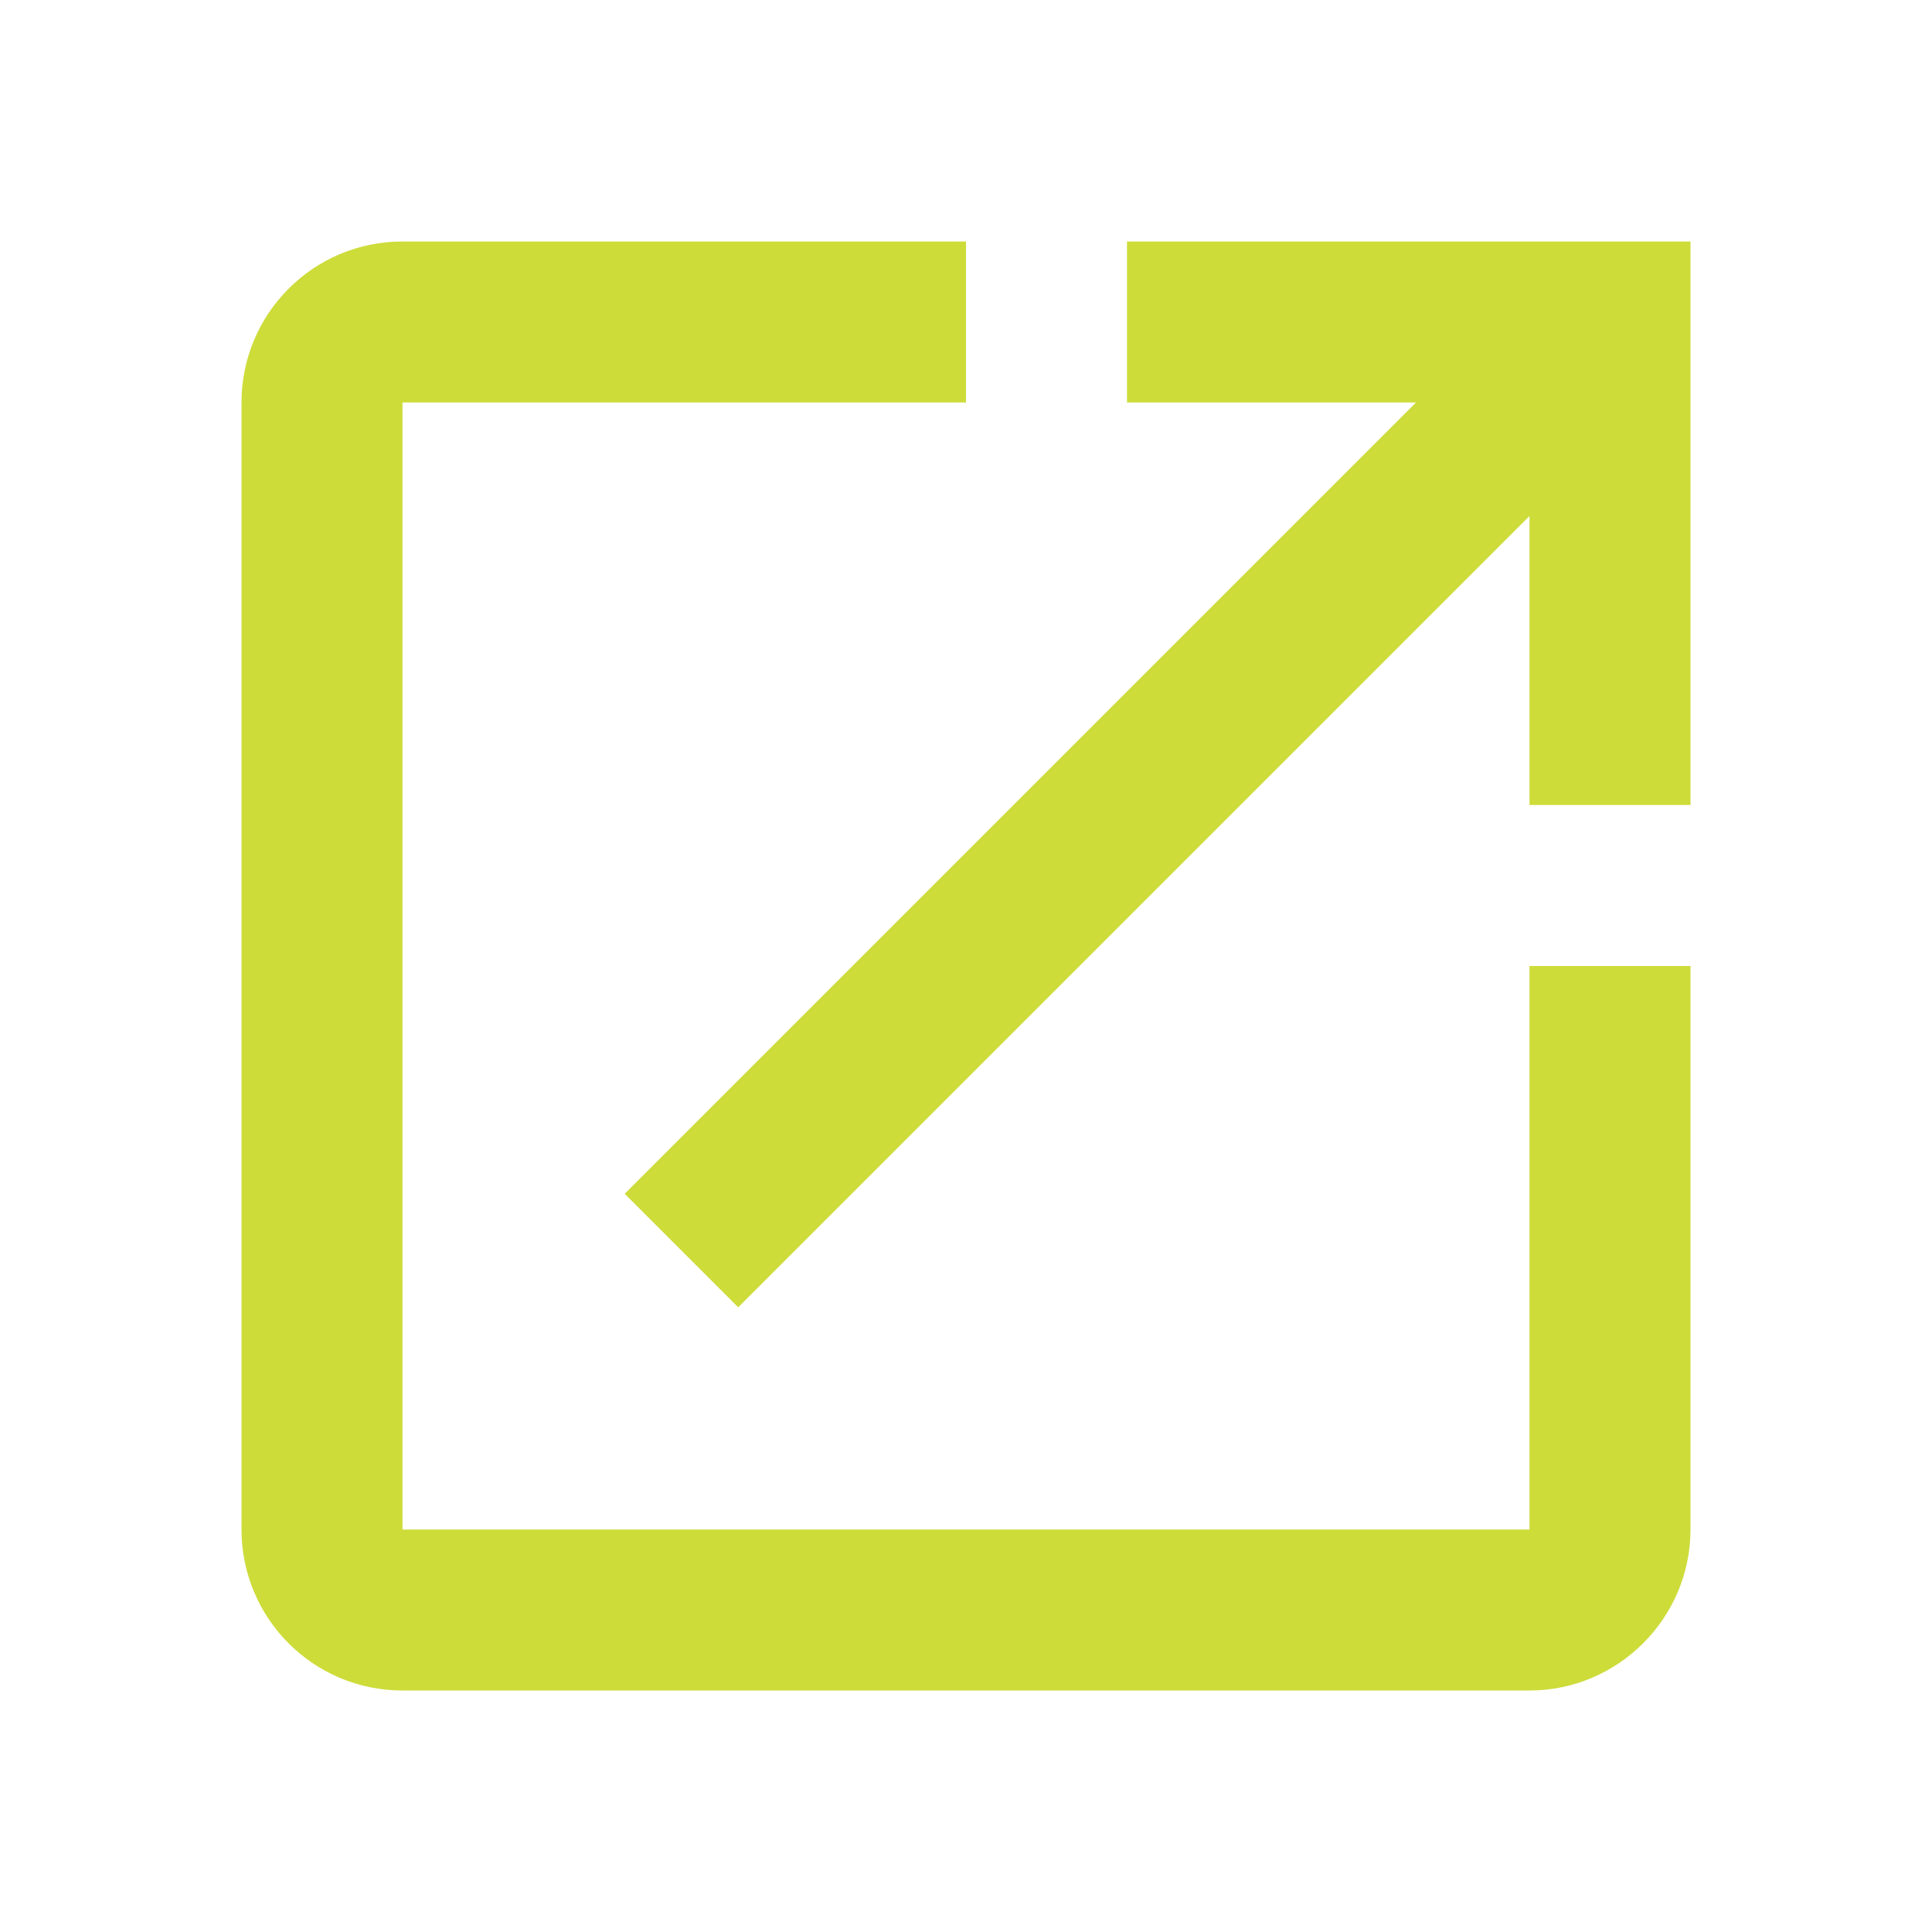
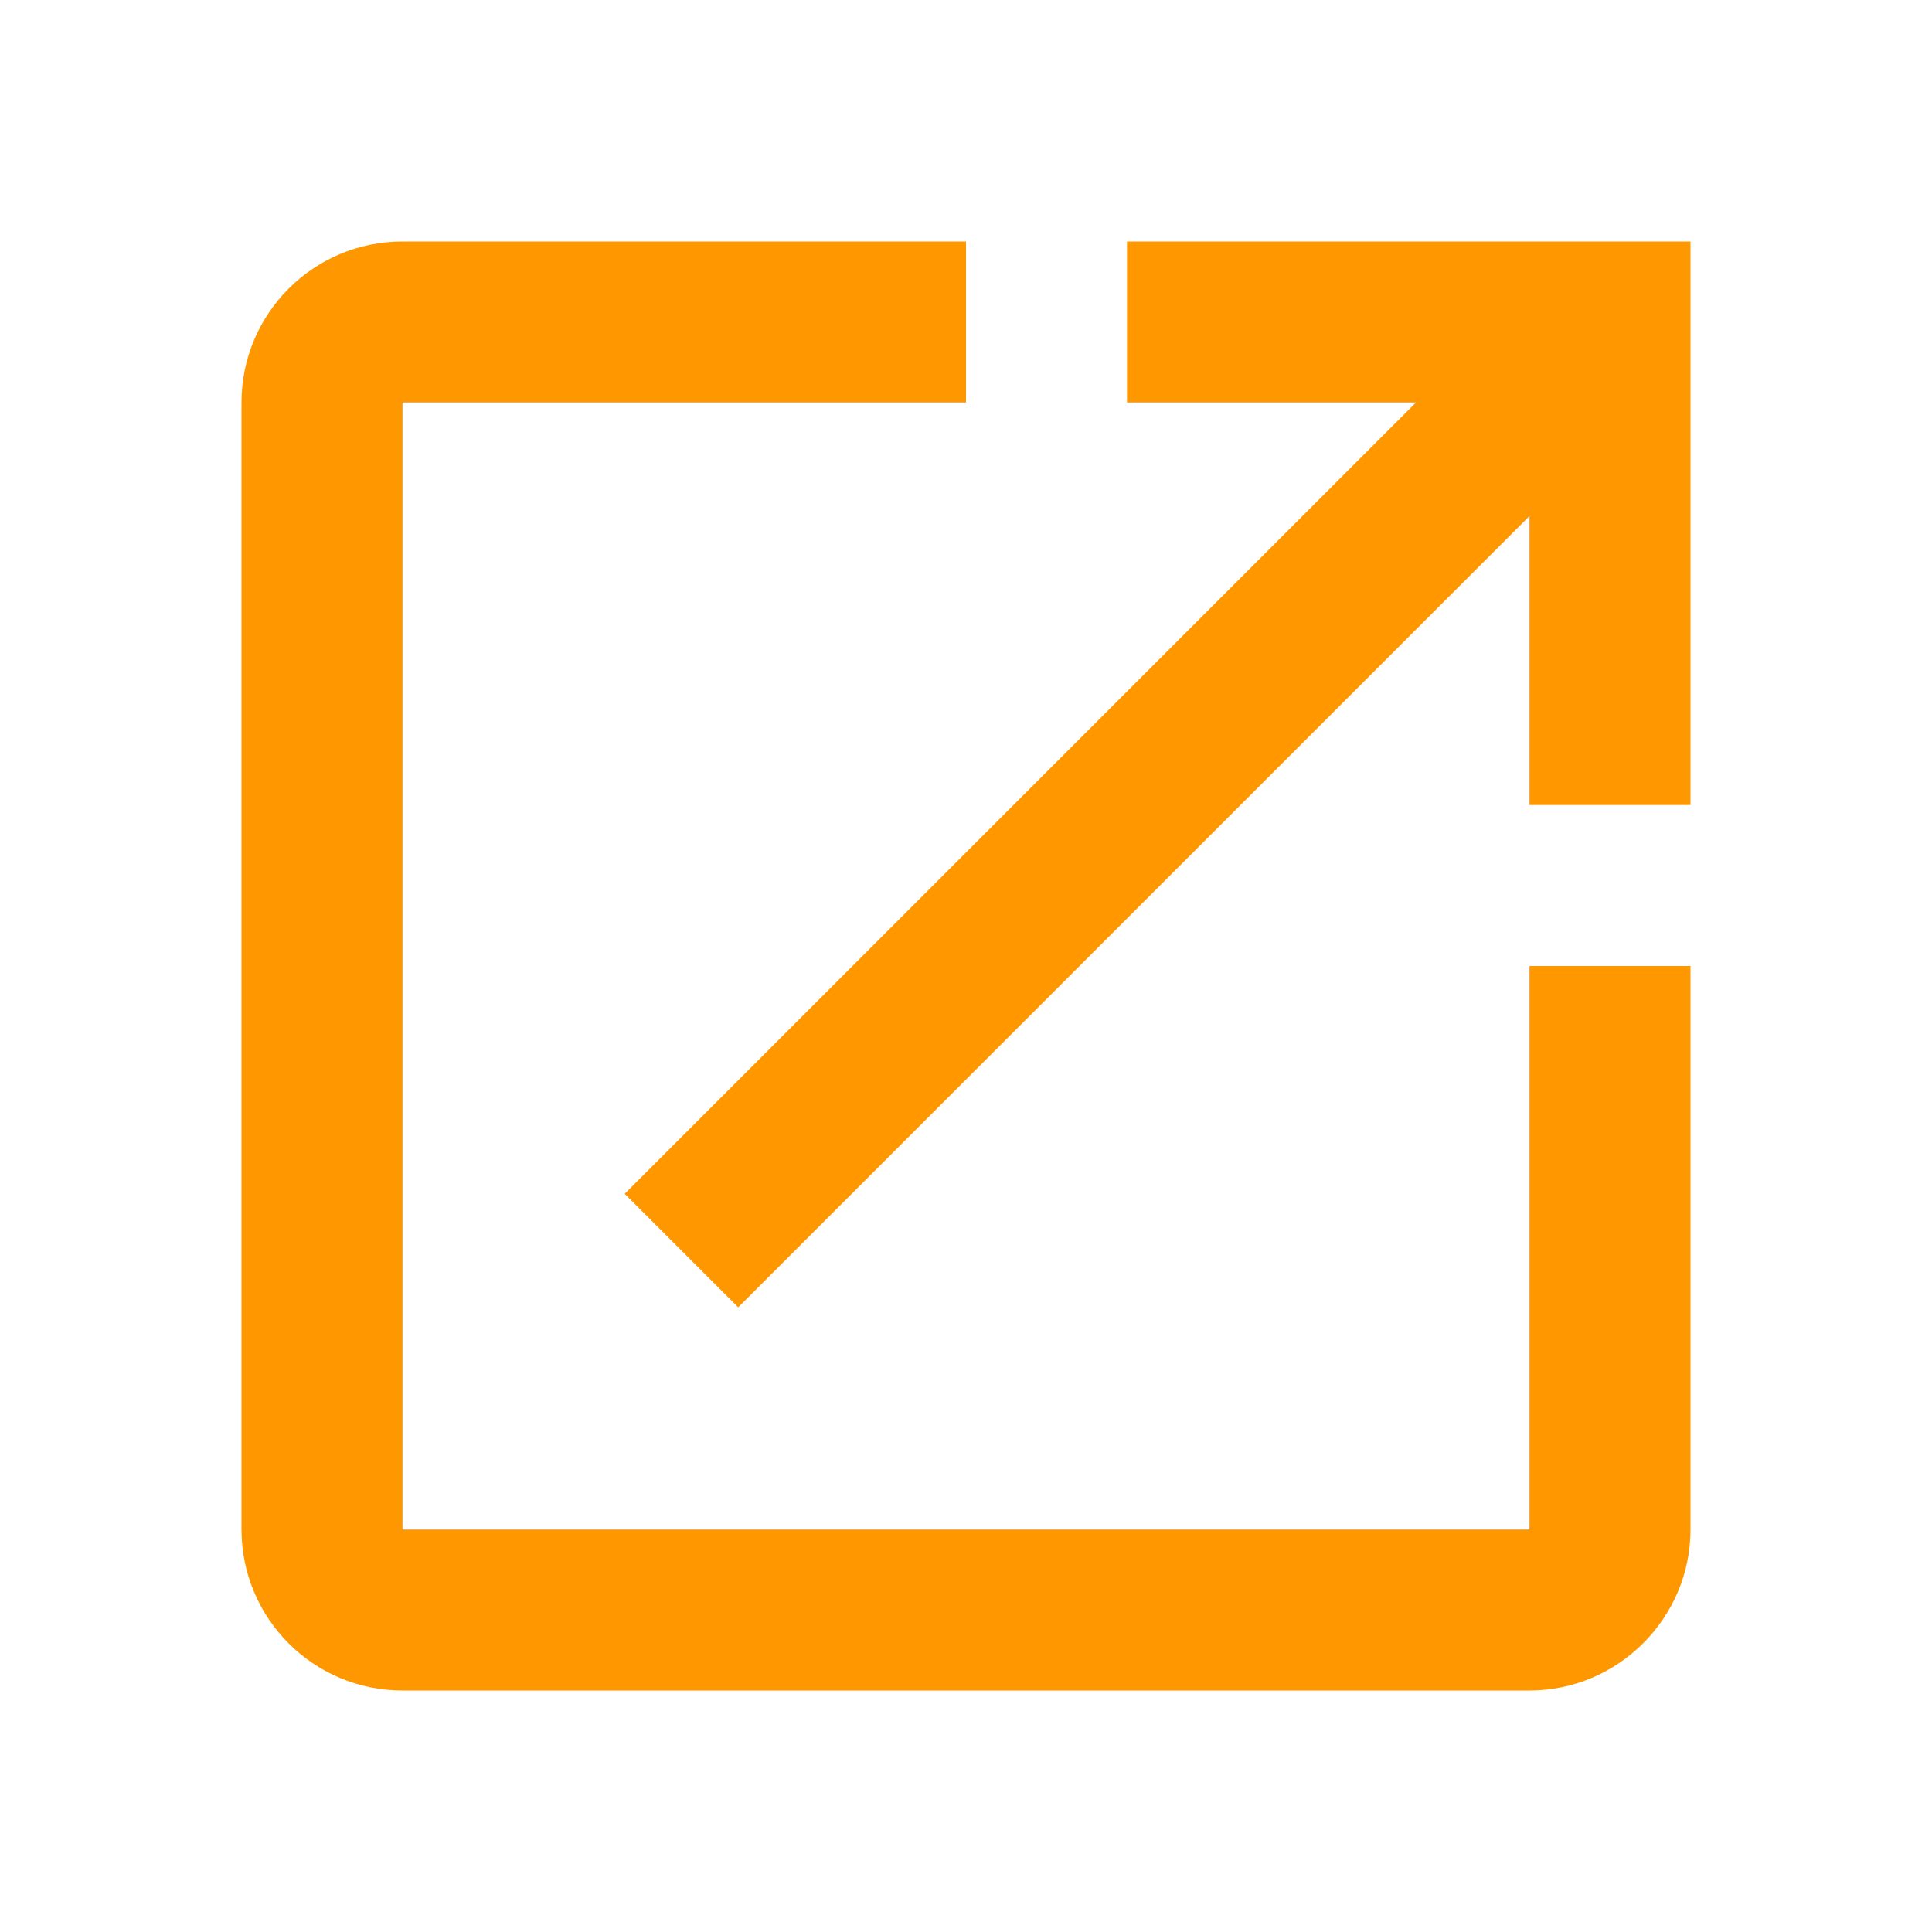
- <svg xmlns="http://www.w3.org/2000/svg" viewBox="0 0 24 24" fill="#CDDC39">
+ <svg xmlns="http://www.w3.org/2000/svg" viewBox="0 0 24 24" fill="#FF9800">
  <path d="M19 19H5V5h7V3H5c-1.11 0-2 .9-2 2v14c0 1.1.89 2 2 2h14c1.1 0 2-.9 2-2v-7h-2v7zM14 3v2h3.59l-9.83 9.83 1.41 1.41L19 6.41V10h2V3h-7z" />
</svg>
